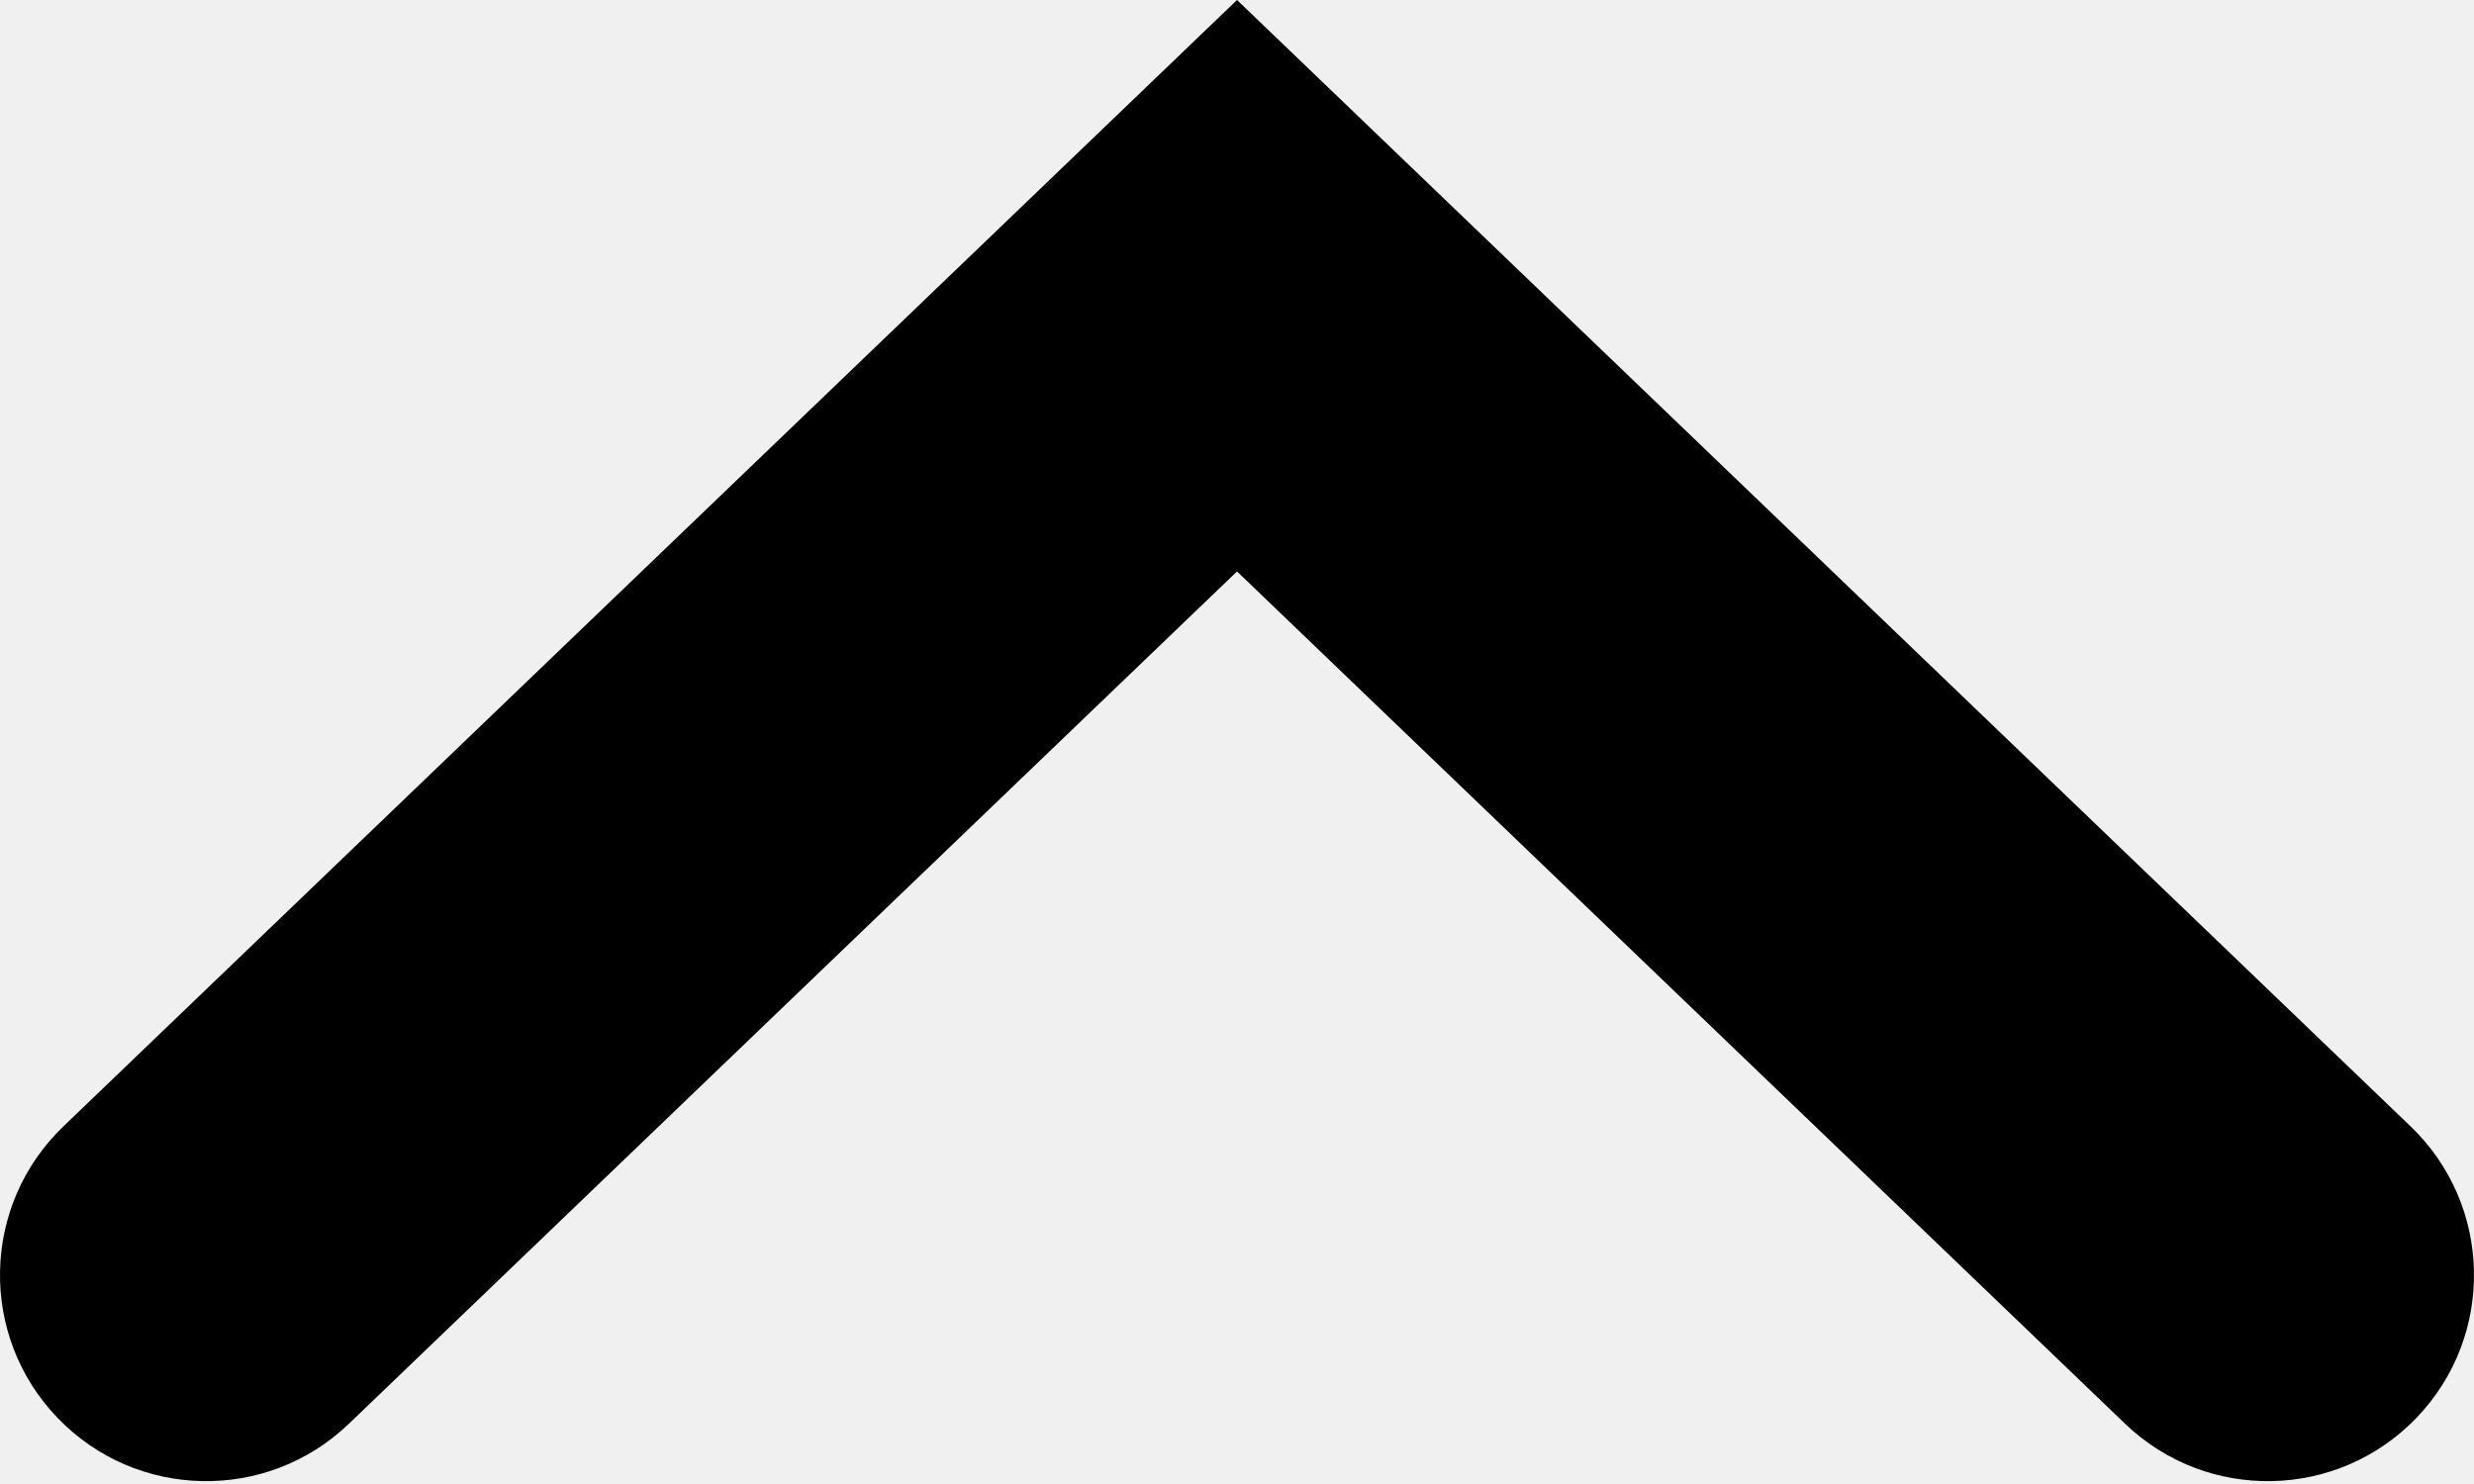
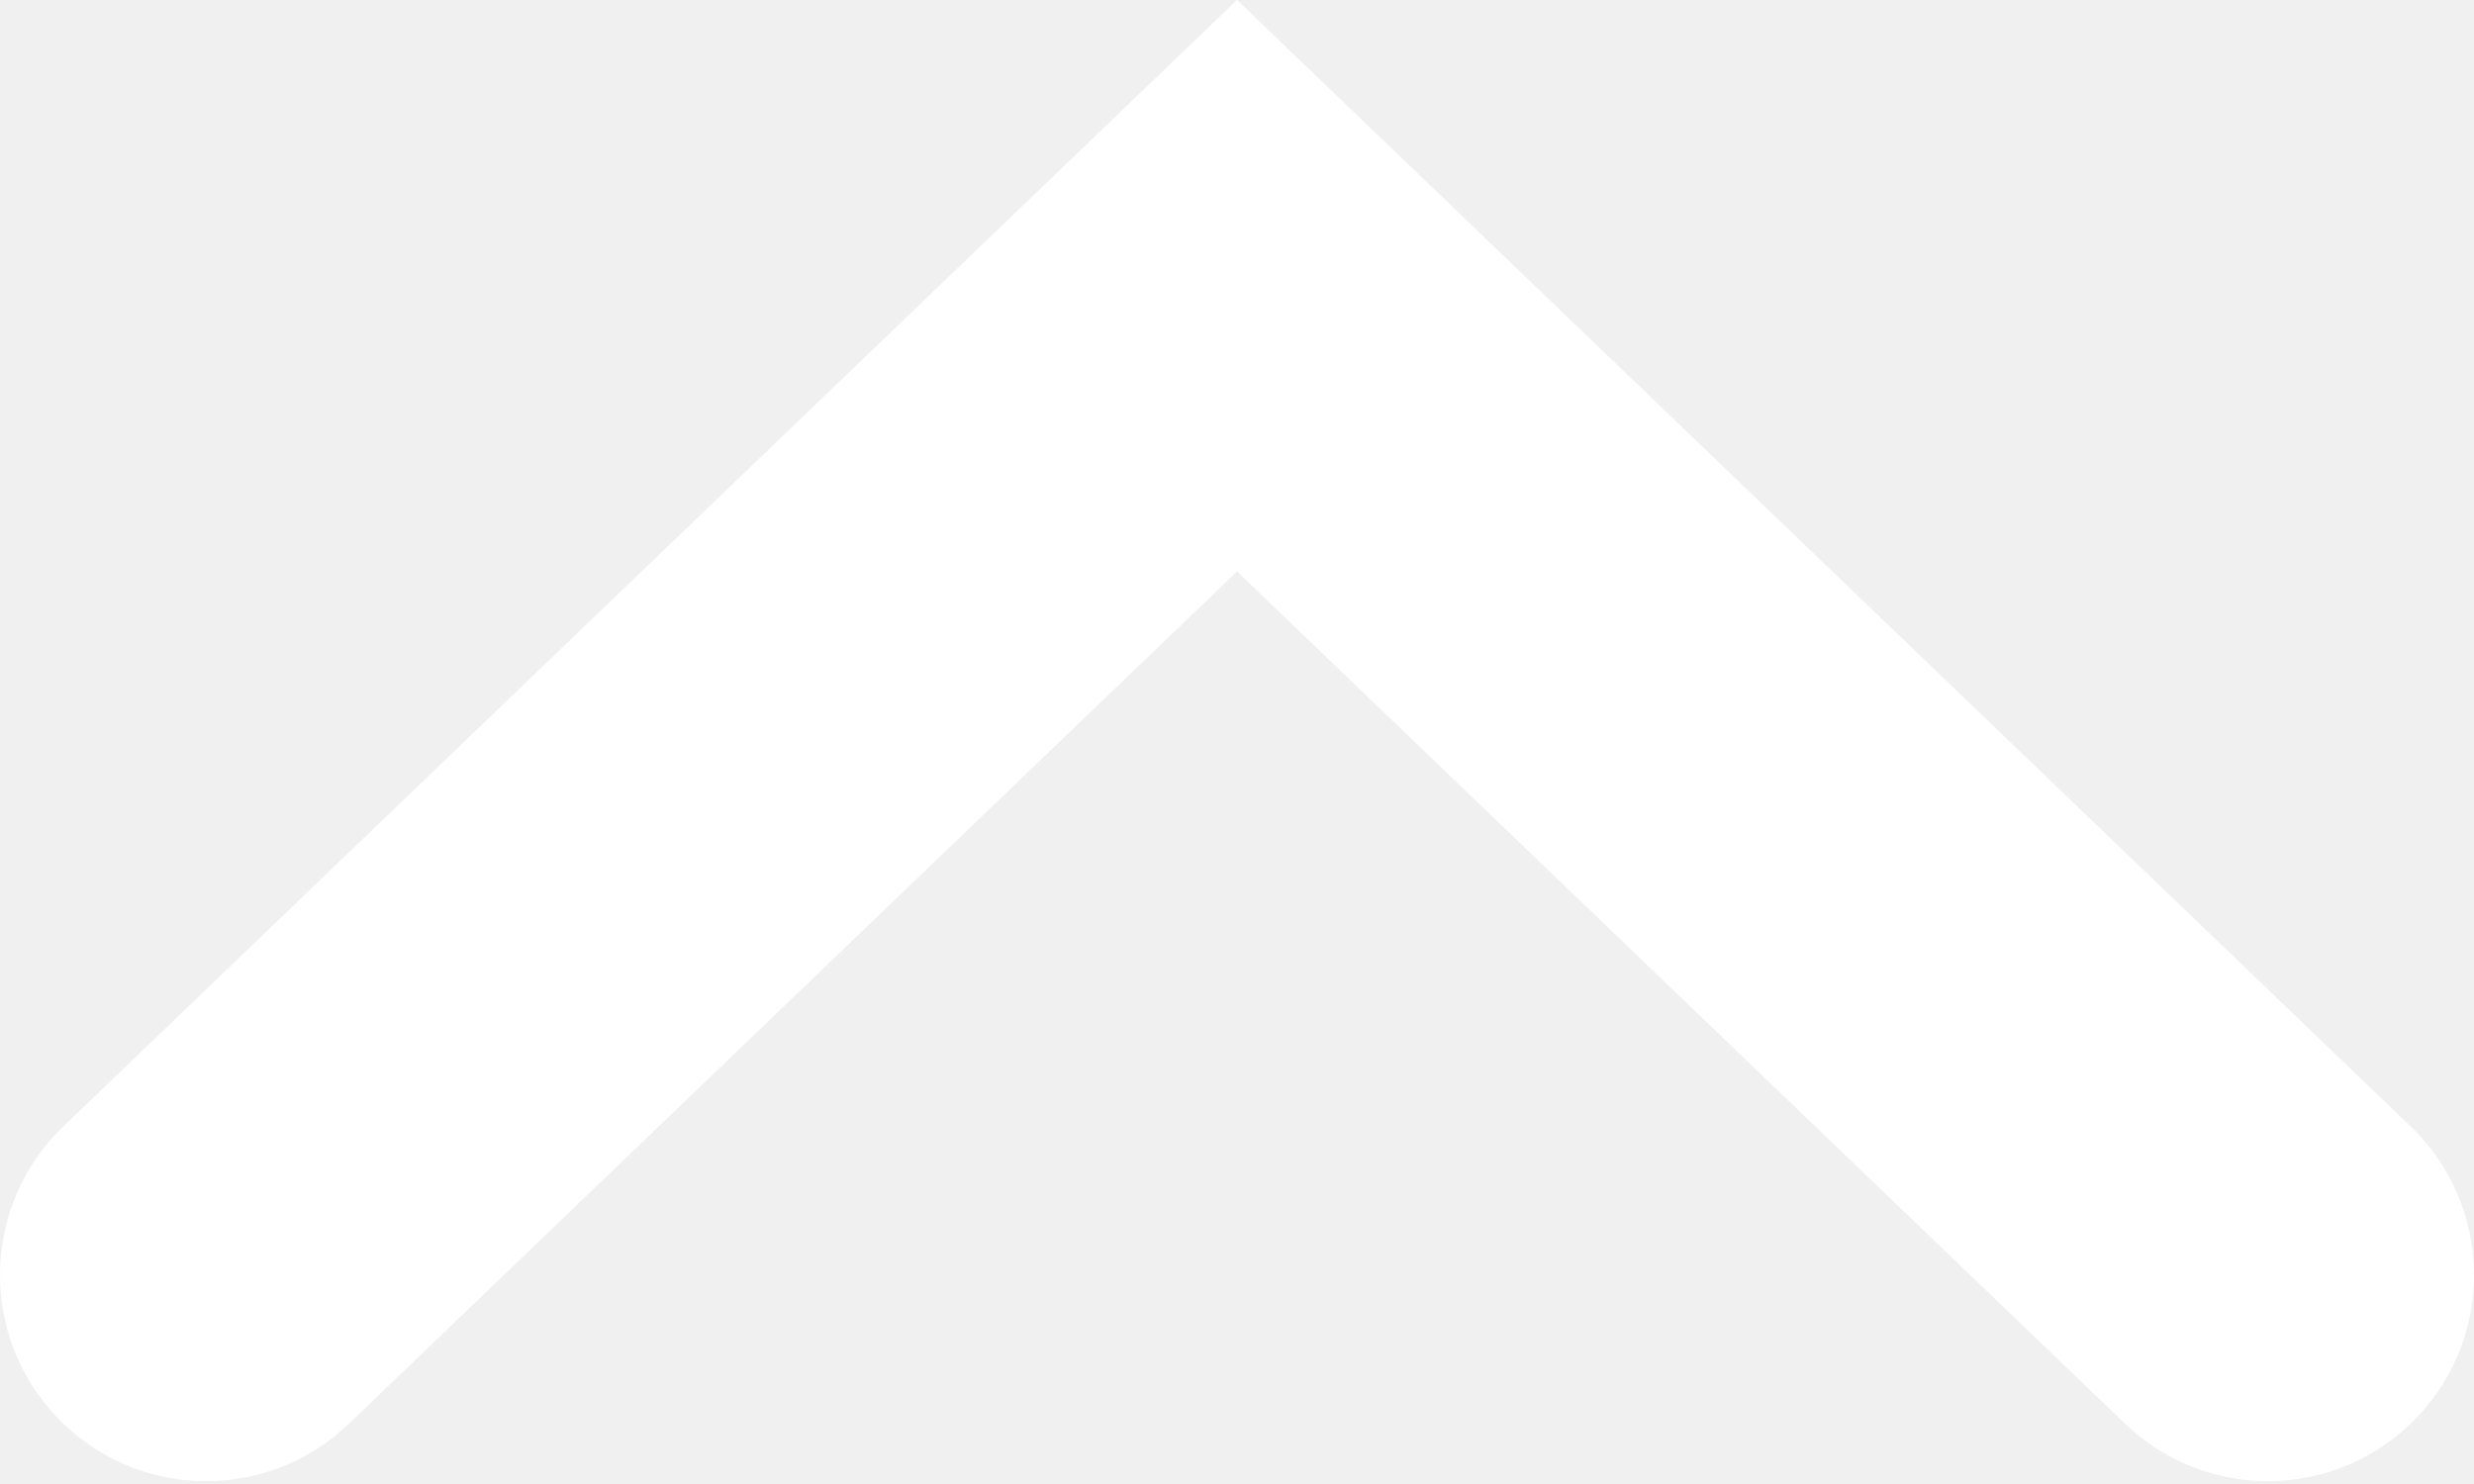
<svg xmlns="http://www.w3.org/2000/svg" width="60px" height="36px" viewBox="0 0 60 36" version="1.1">
-   <g transform="translate(-20, -34)" fill="#000" fill-rule="nonzero">
+   <g transform="translate(-20, -34)" fill="#FFFFFF" fill-rule="nonzero">
    <path d="M33.428,30.428 C31.515,28.436 31.58,25.271 33.572,23.359 C35.564,21.446 38.729,21.511 40.641,23.503 L67.966,51.966 L40.641,80.428 C38.729,82.42 35.564,82.485 33.572,80.572 C31.58,78.66 31.515,75.495 33.428,73.503 L54.103,51.966 L33.428,30.428 Z" id="Path" transform="translate(50.00001, 51.96555) rotate(-90) translate(-50.00001, -51.96555) " />
  </g>
</svg>
